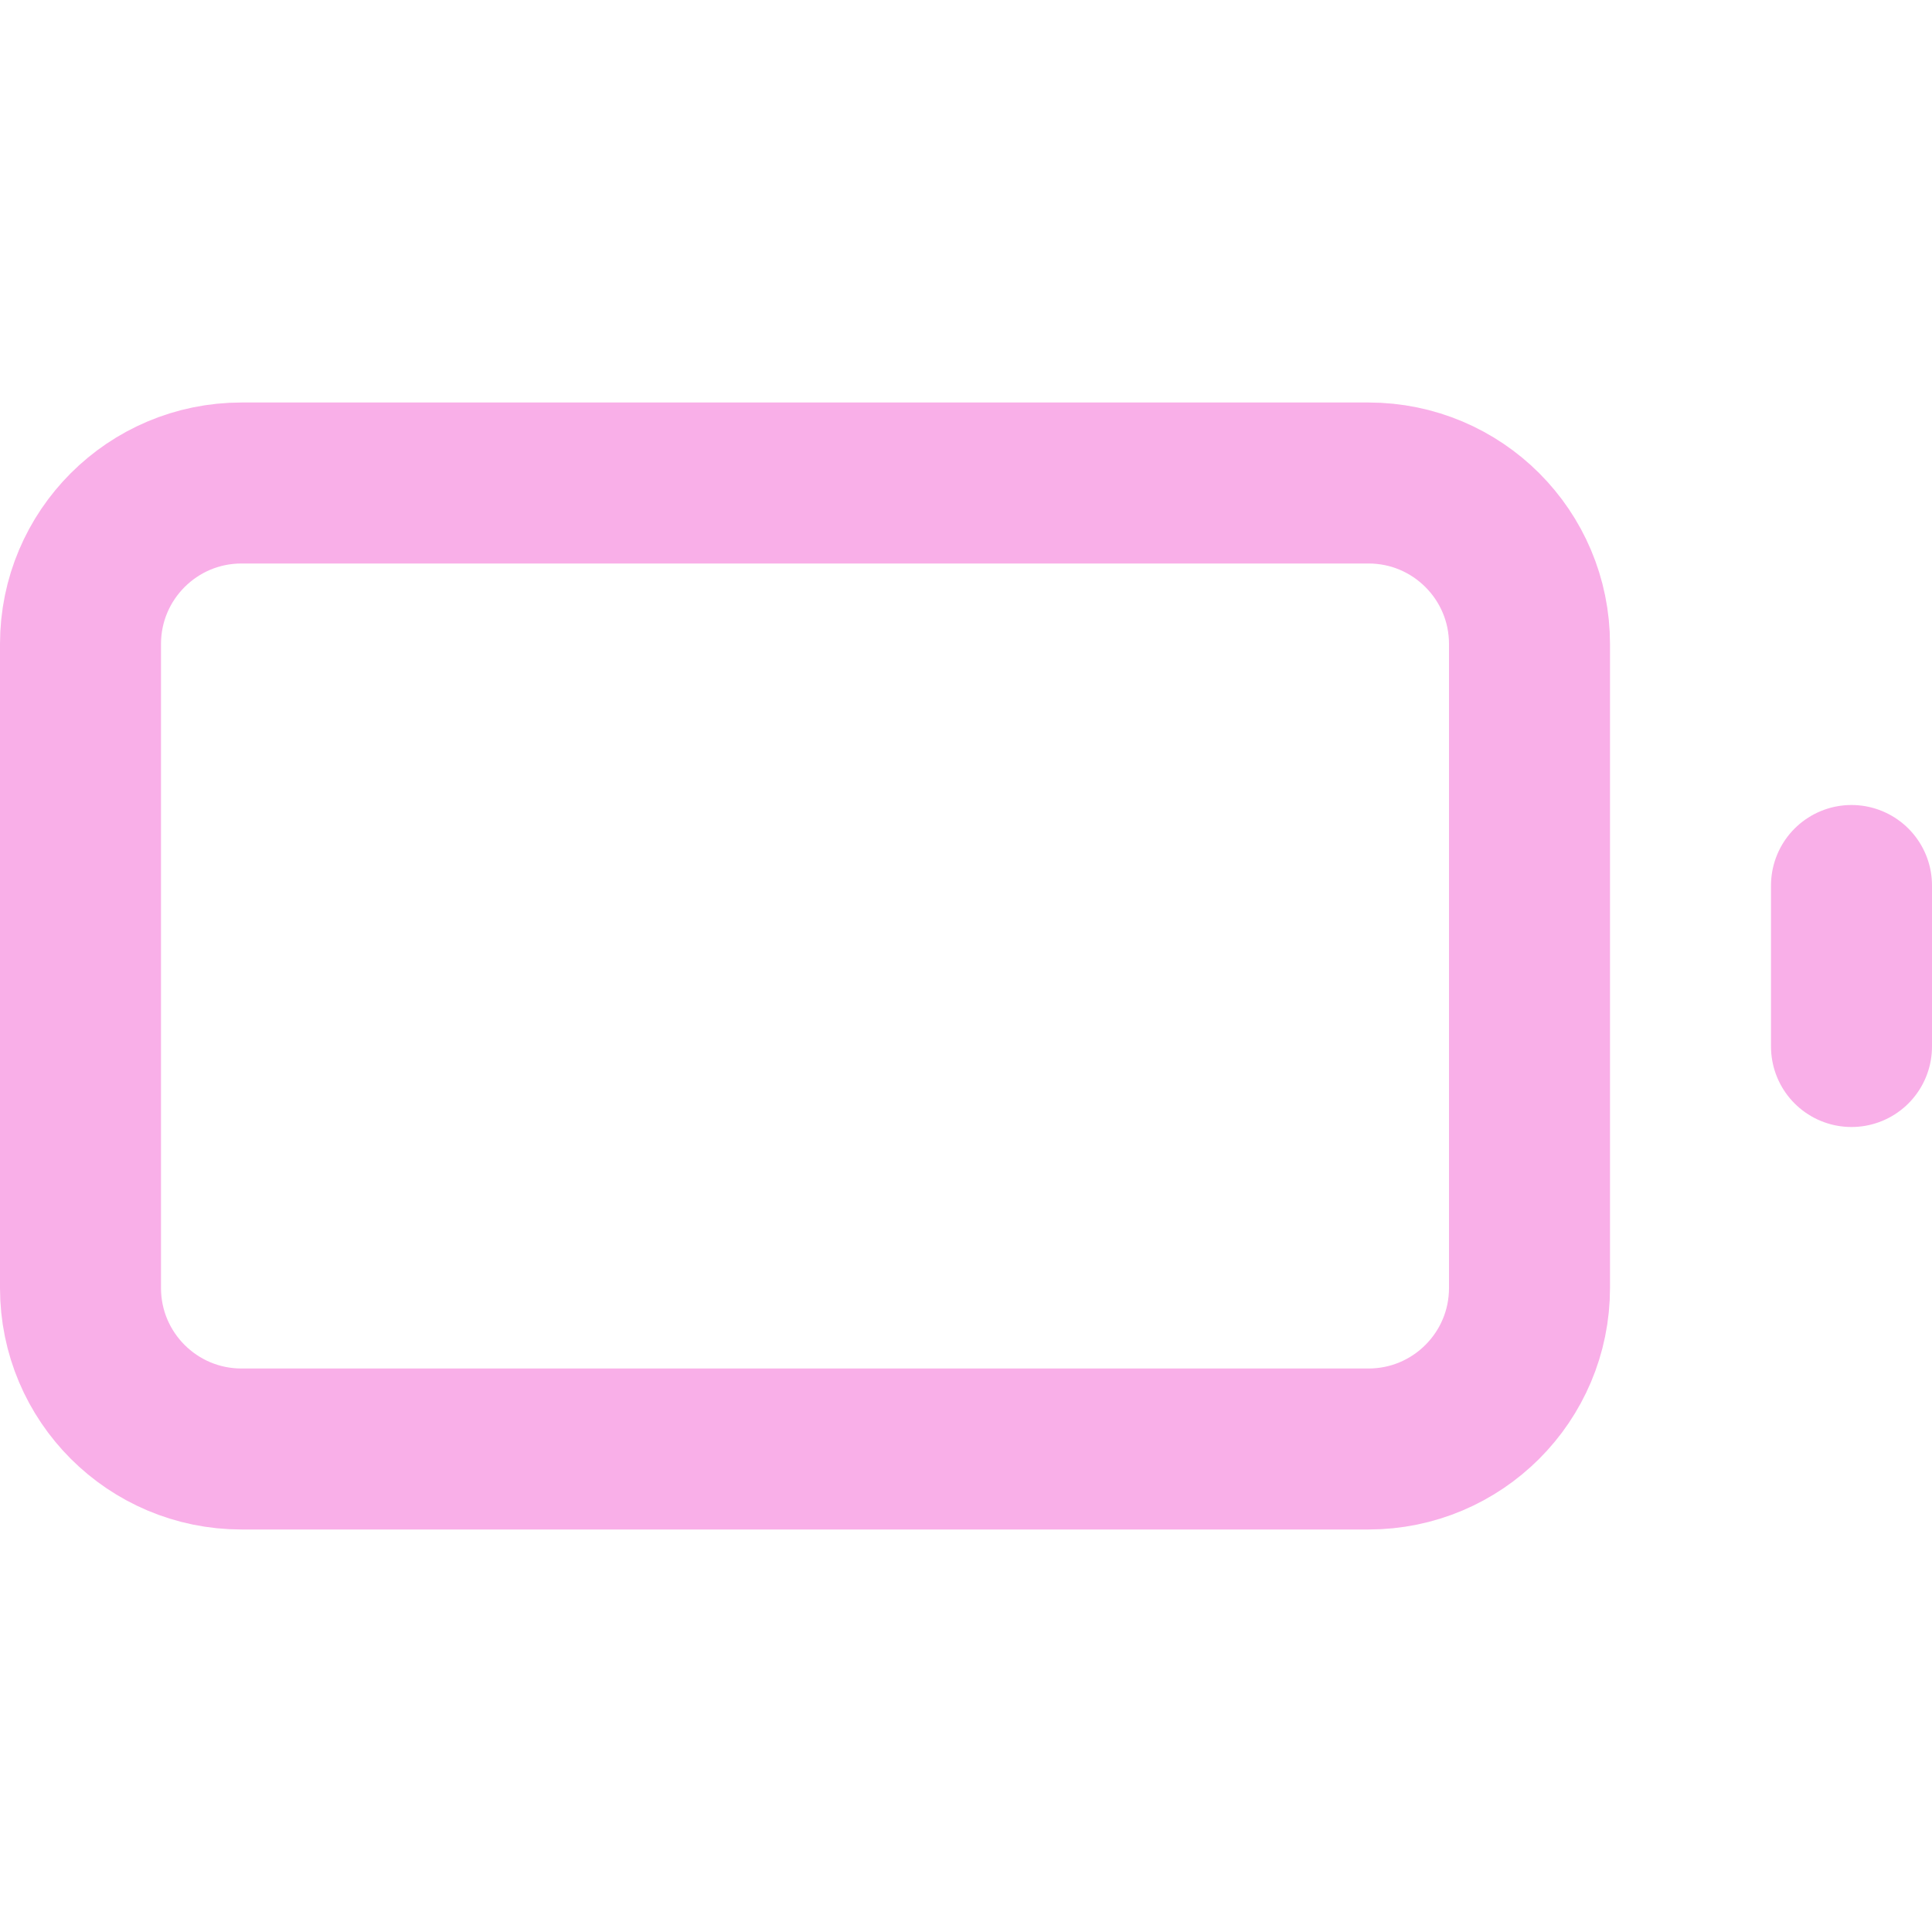
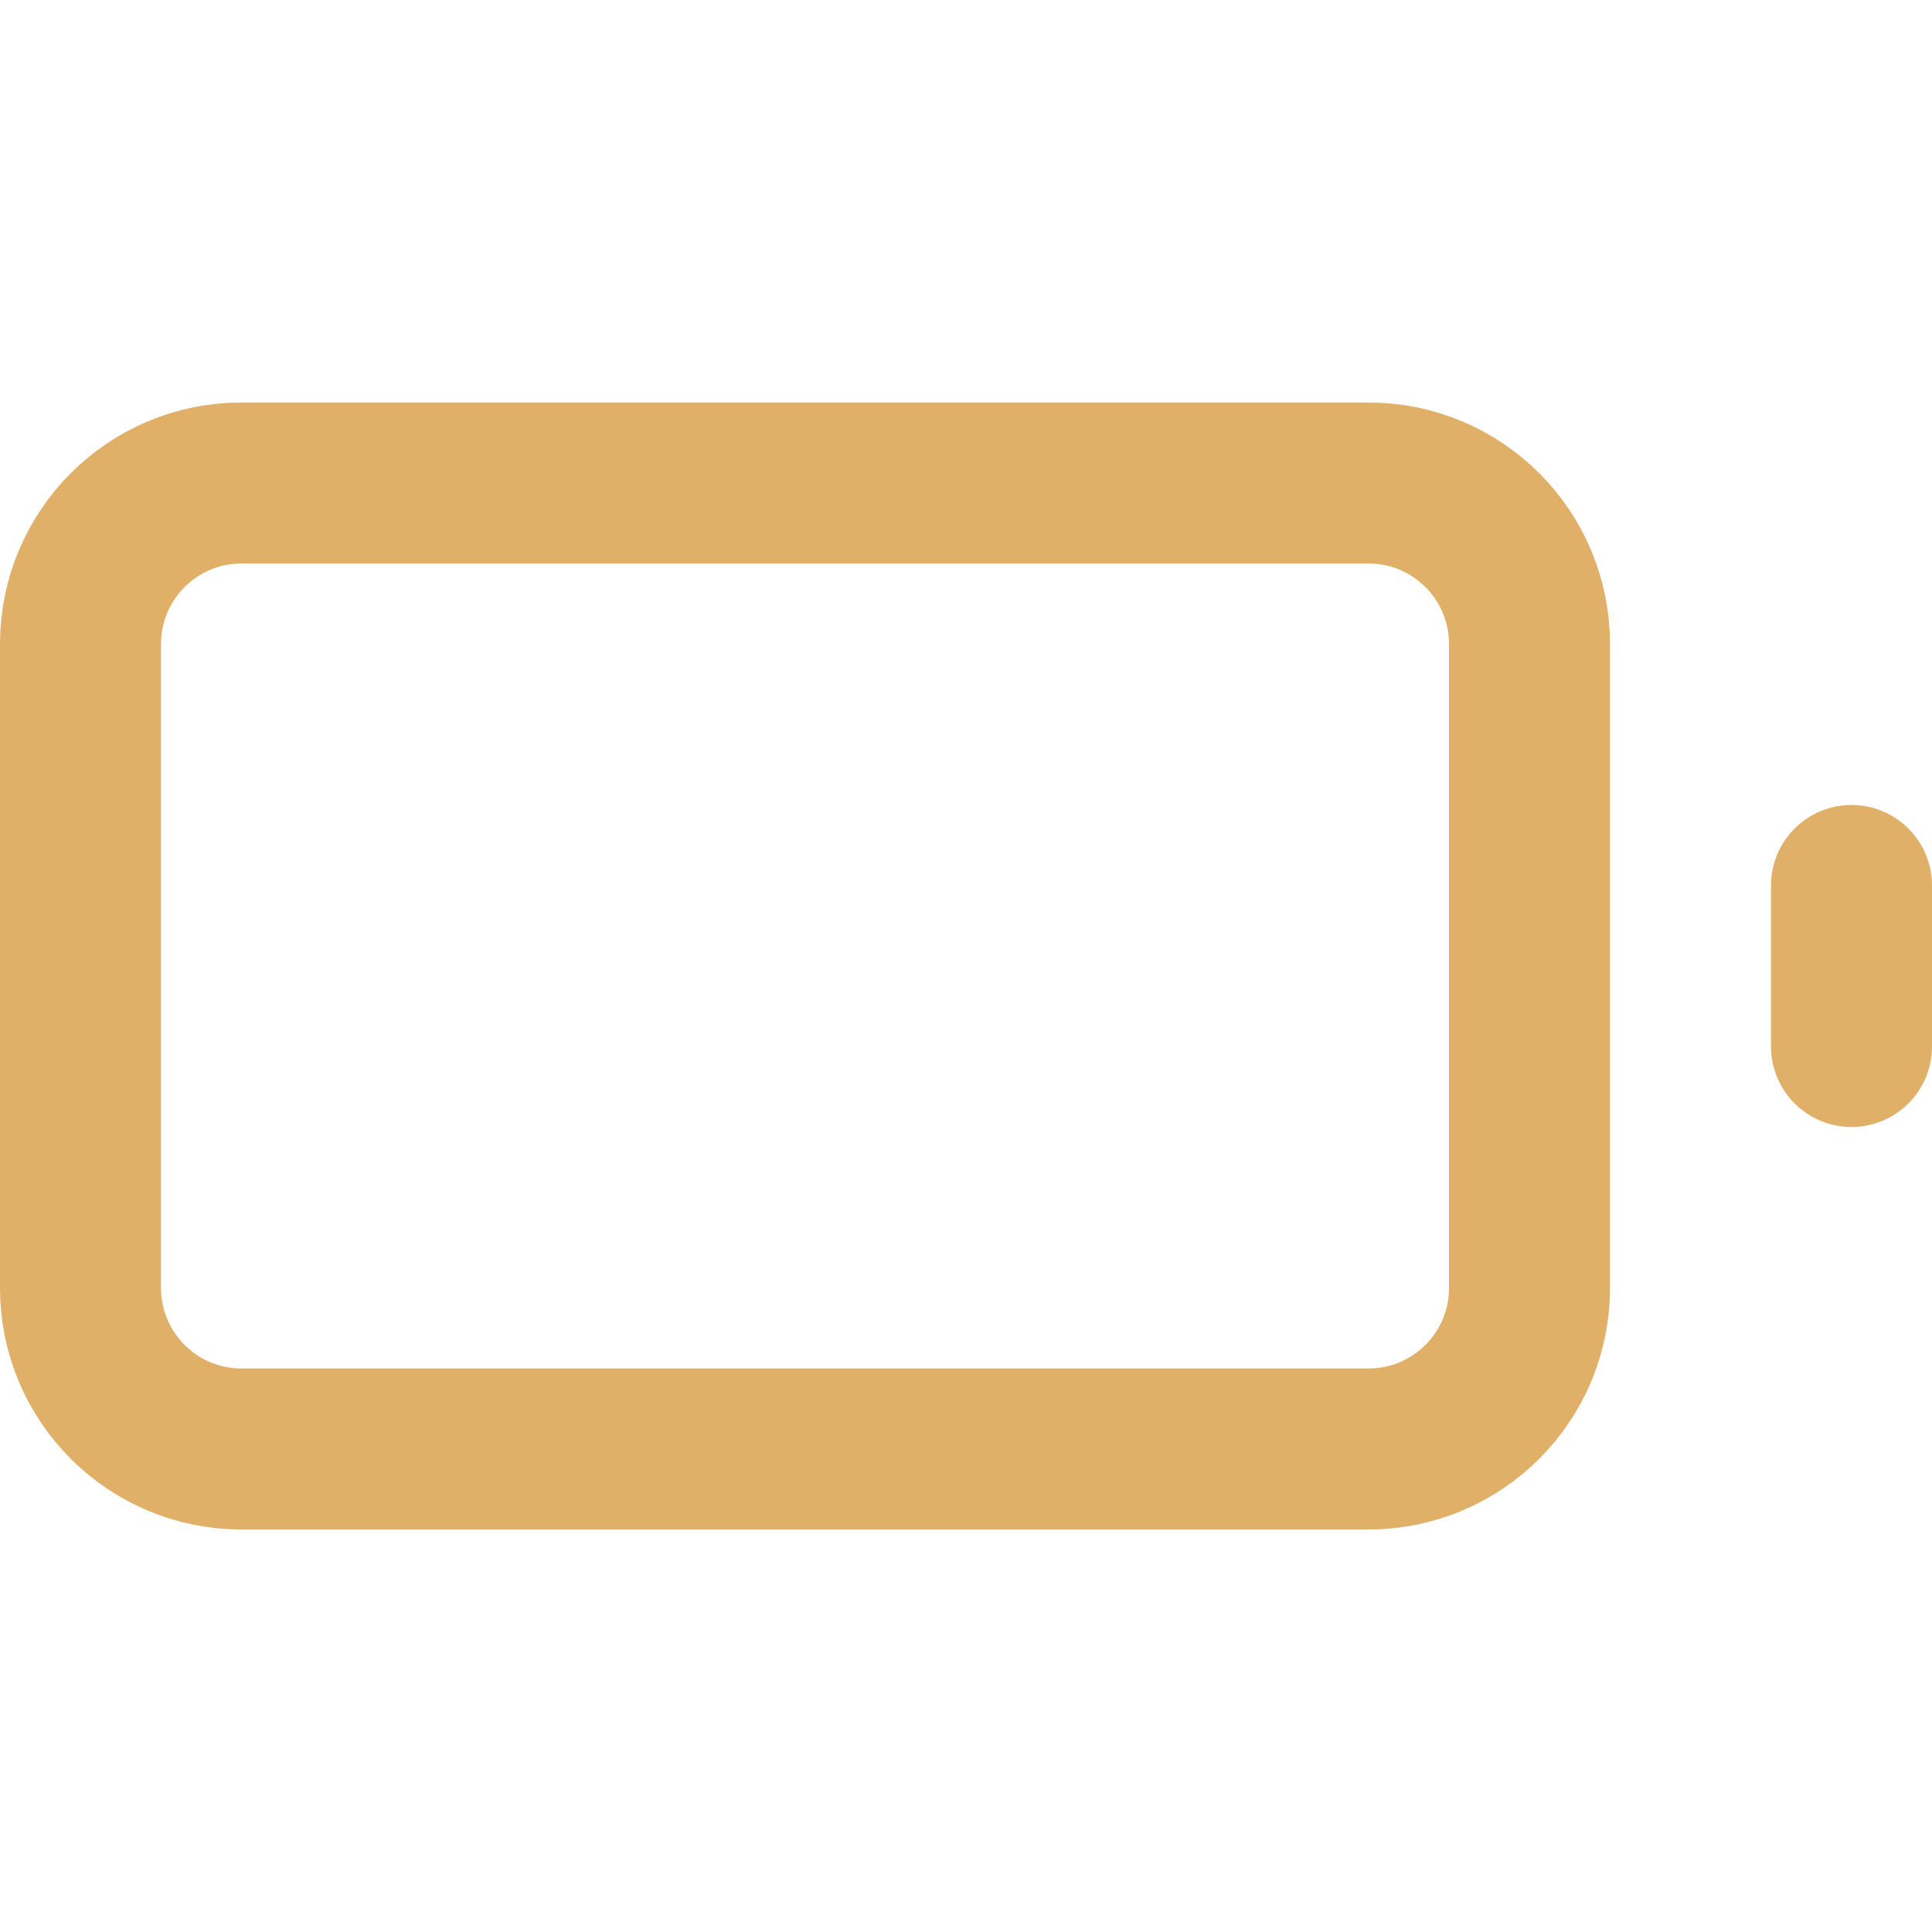
- <svg xmlns="http://www.w3.org/2000/svg" width="24" height="24" viewBox="0 0 24 24" fill="none" stroke="#f9afe8" stroke-width="2" stroke-linecap="round" stroke-linejoin="round" class="feather feather-battery">
+ <svg xmlns="http://www.w3.org/2000/svg" width="24" height="24" viewBox="0 0 24 24" fill="none" stroke="#e0af68" stroke-width="2" stroke-linecap="round" stroke-linejoin="round" class="feather feather-battery">
  <rect x="1" y="6" width="18" height="12" rx="2" ry="2" />
  <line x1="23" y1="13" x2="23" y2="11" />
</svg>
